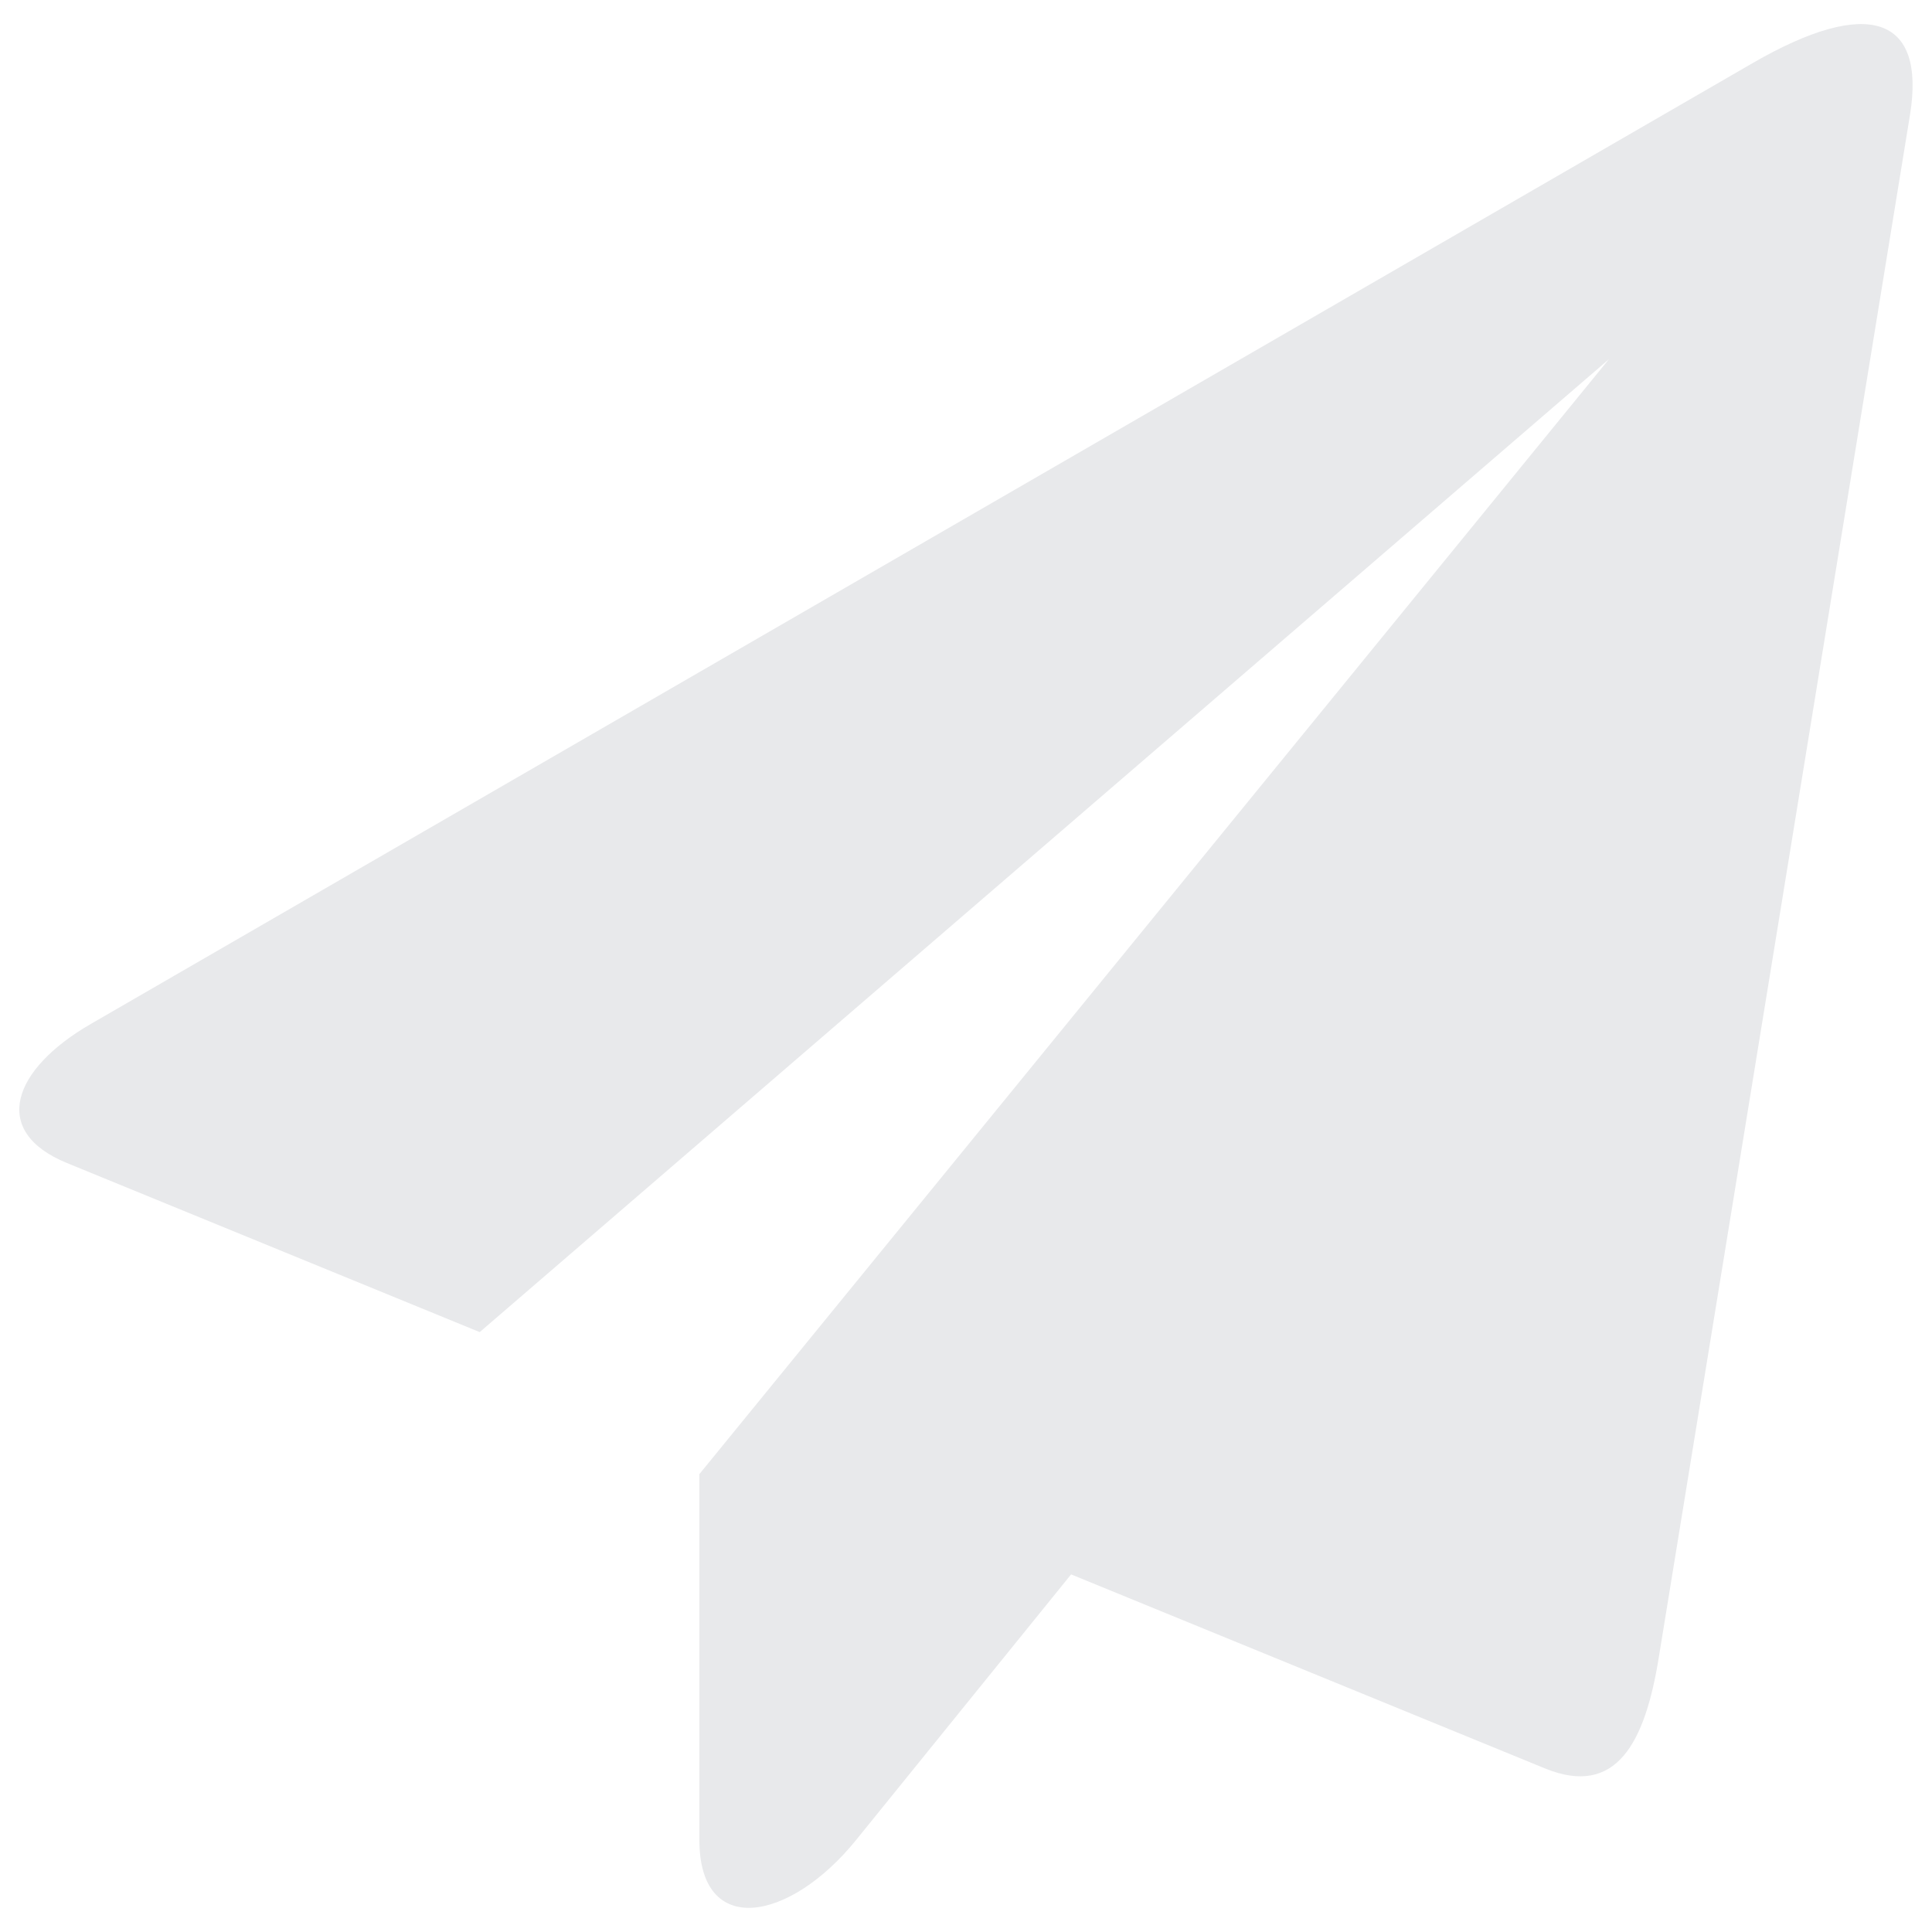
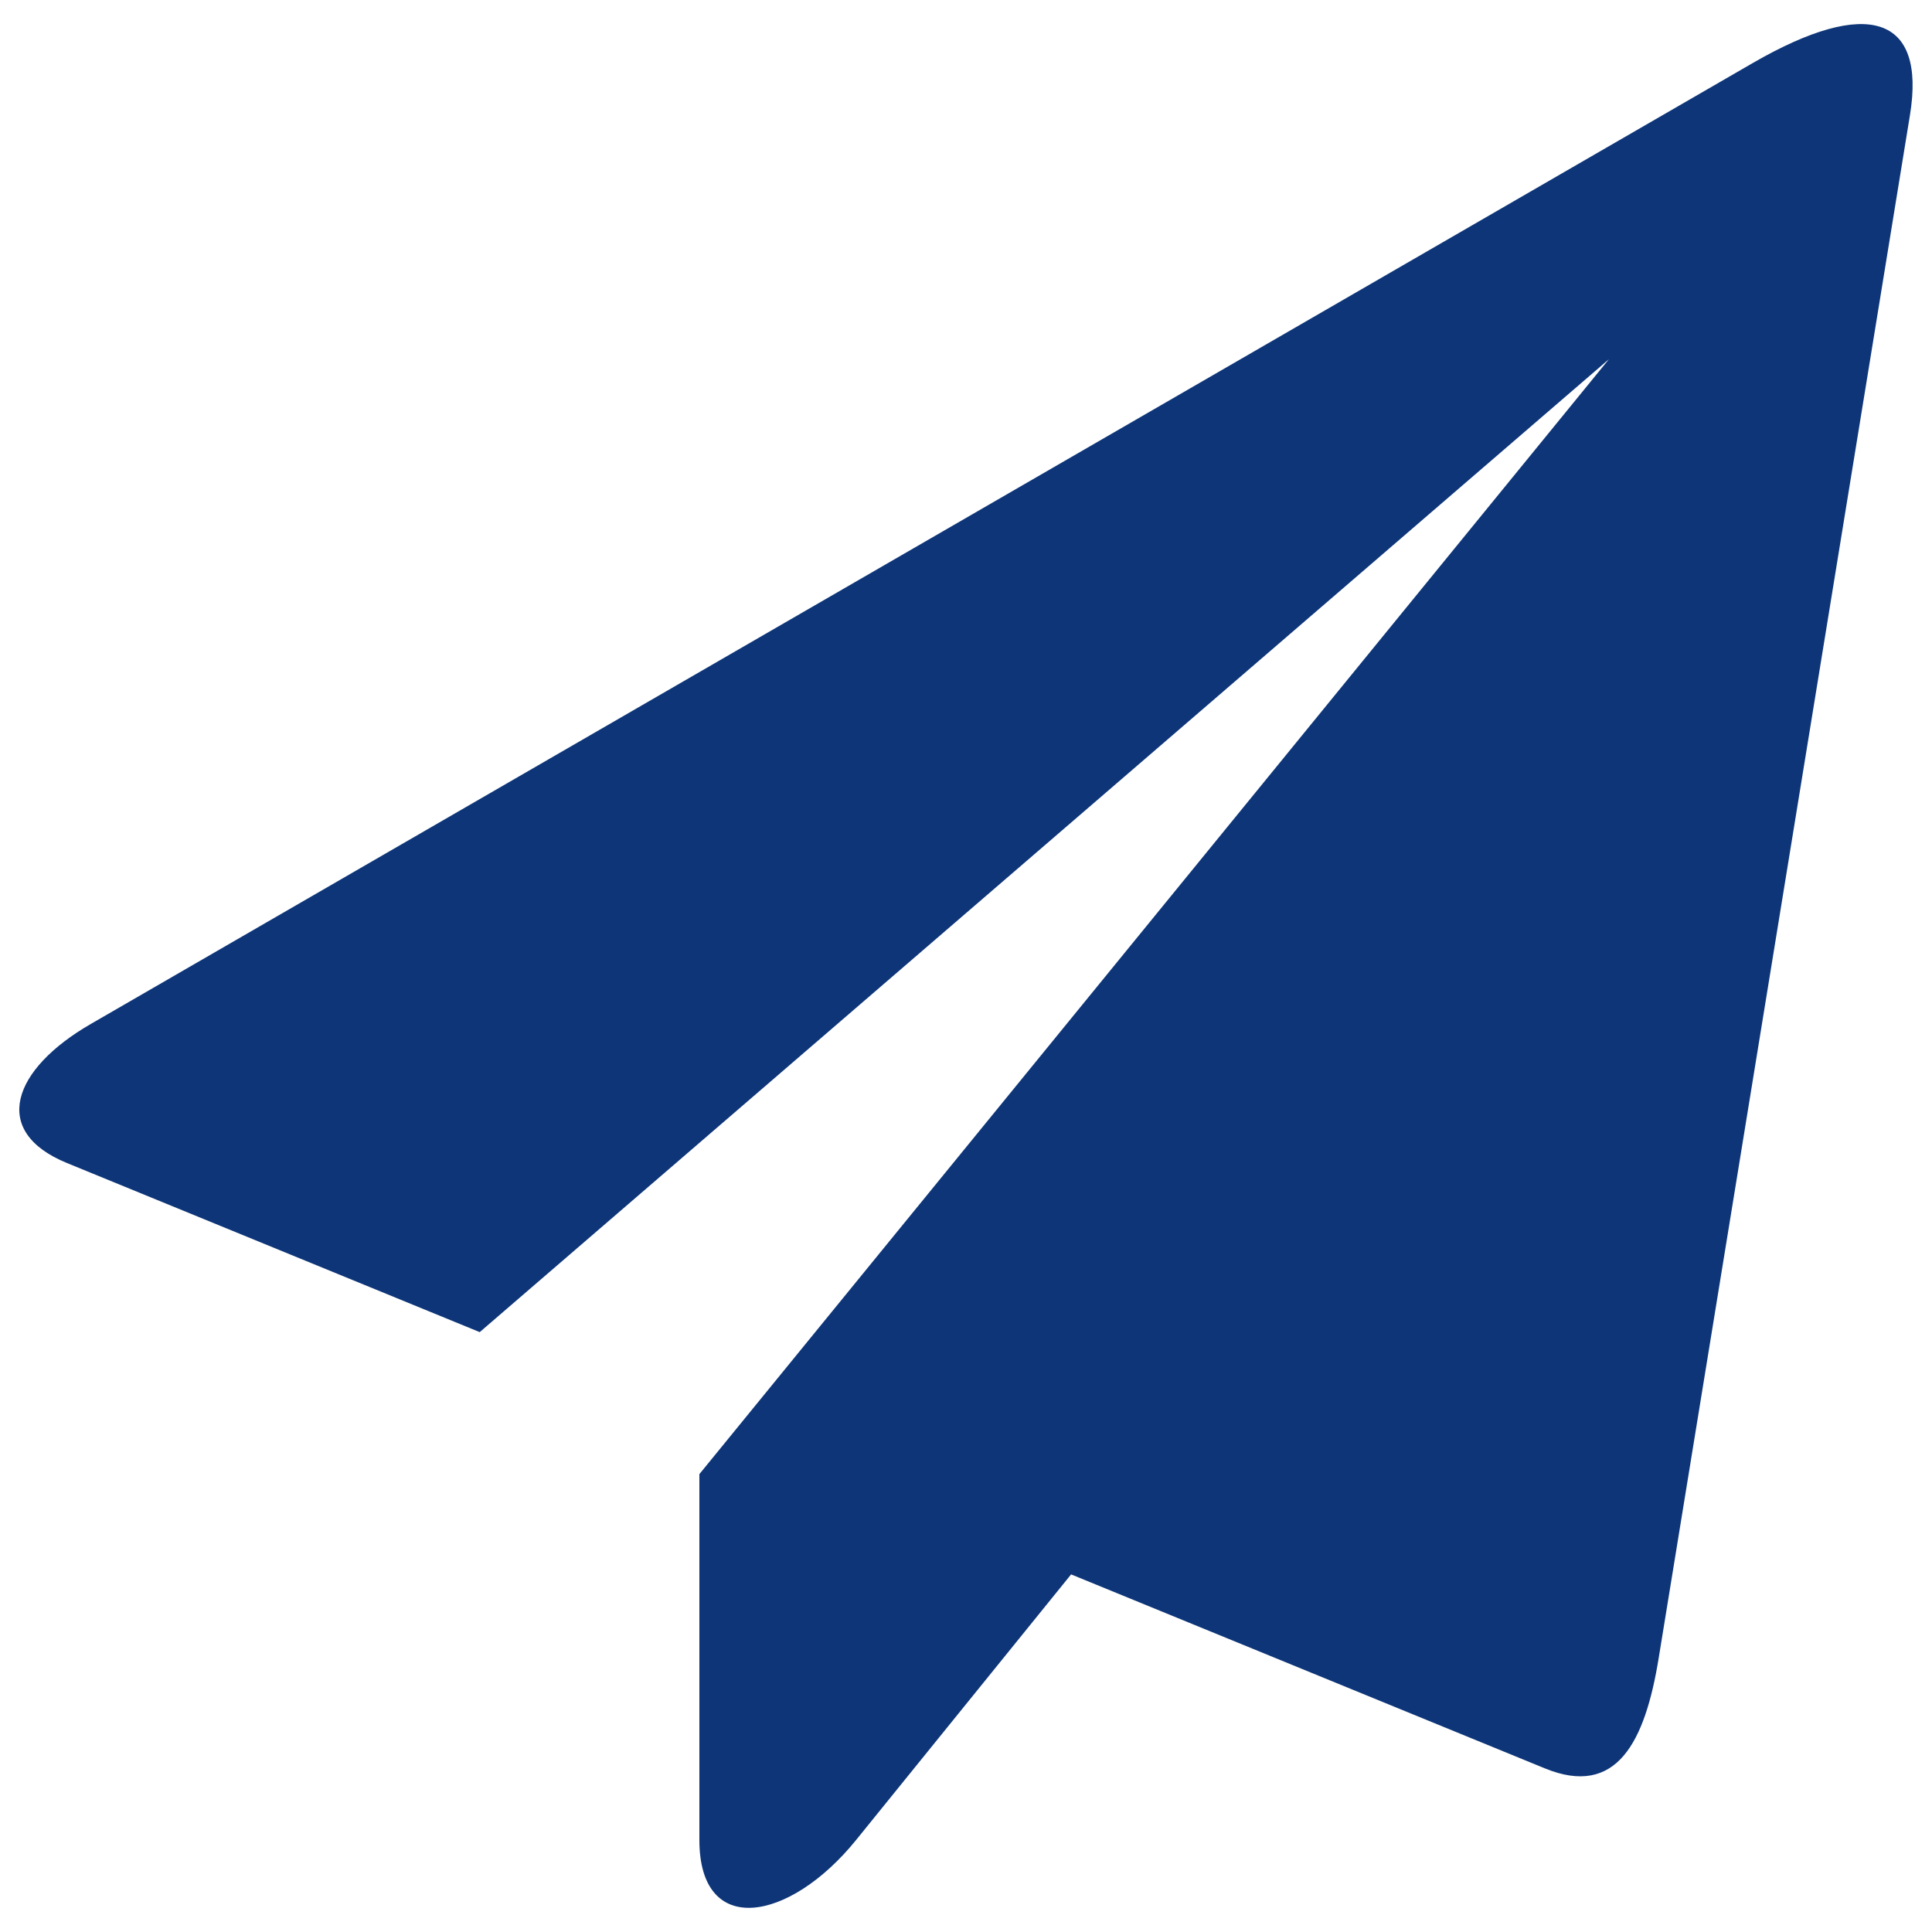
<svg xmlns="http://www.w3.org/2000/svg" version="1.1" width="16px" height="16px" x="0px" y="0px" viewBox="0 0 1000 1000" enable-background="new 0 0 1000 1000" xml:space="preserve">
  <g>
-     <path fill="#E8E9EB" d="M799.6,915.3c37.1,15.2,51.9-13.4,59-57.5l130-798.3c8.3-51.1-21.7-61.4-81.5-26.8L47,530c-40.4,23.3-52.4,55.6-12.3,72l213.6,87.5l584.5-503.6L362,763v189.4c0,50.8,46.6,42.6,81.1,0l111.3-137.5L799.6,915.3z" />
+     <path fill="#0D3578" d="M799.6,915.3c37.1,15.2,51.9-13.4,59-57.5l130-798.3c8.3-51.1-21.7-61.4-81.5-26.8L47,530c-40.4,23.3-52.4,55.6-12.3,72l213.6,87.5l584.5-503.6L362,763v189.4c0,50.8,46.6,42.6,81.1,0l111.3-137.5L799.6,915.3z" />
  </g>
</svg>
